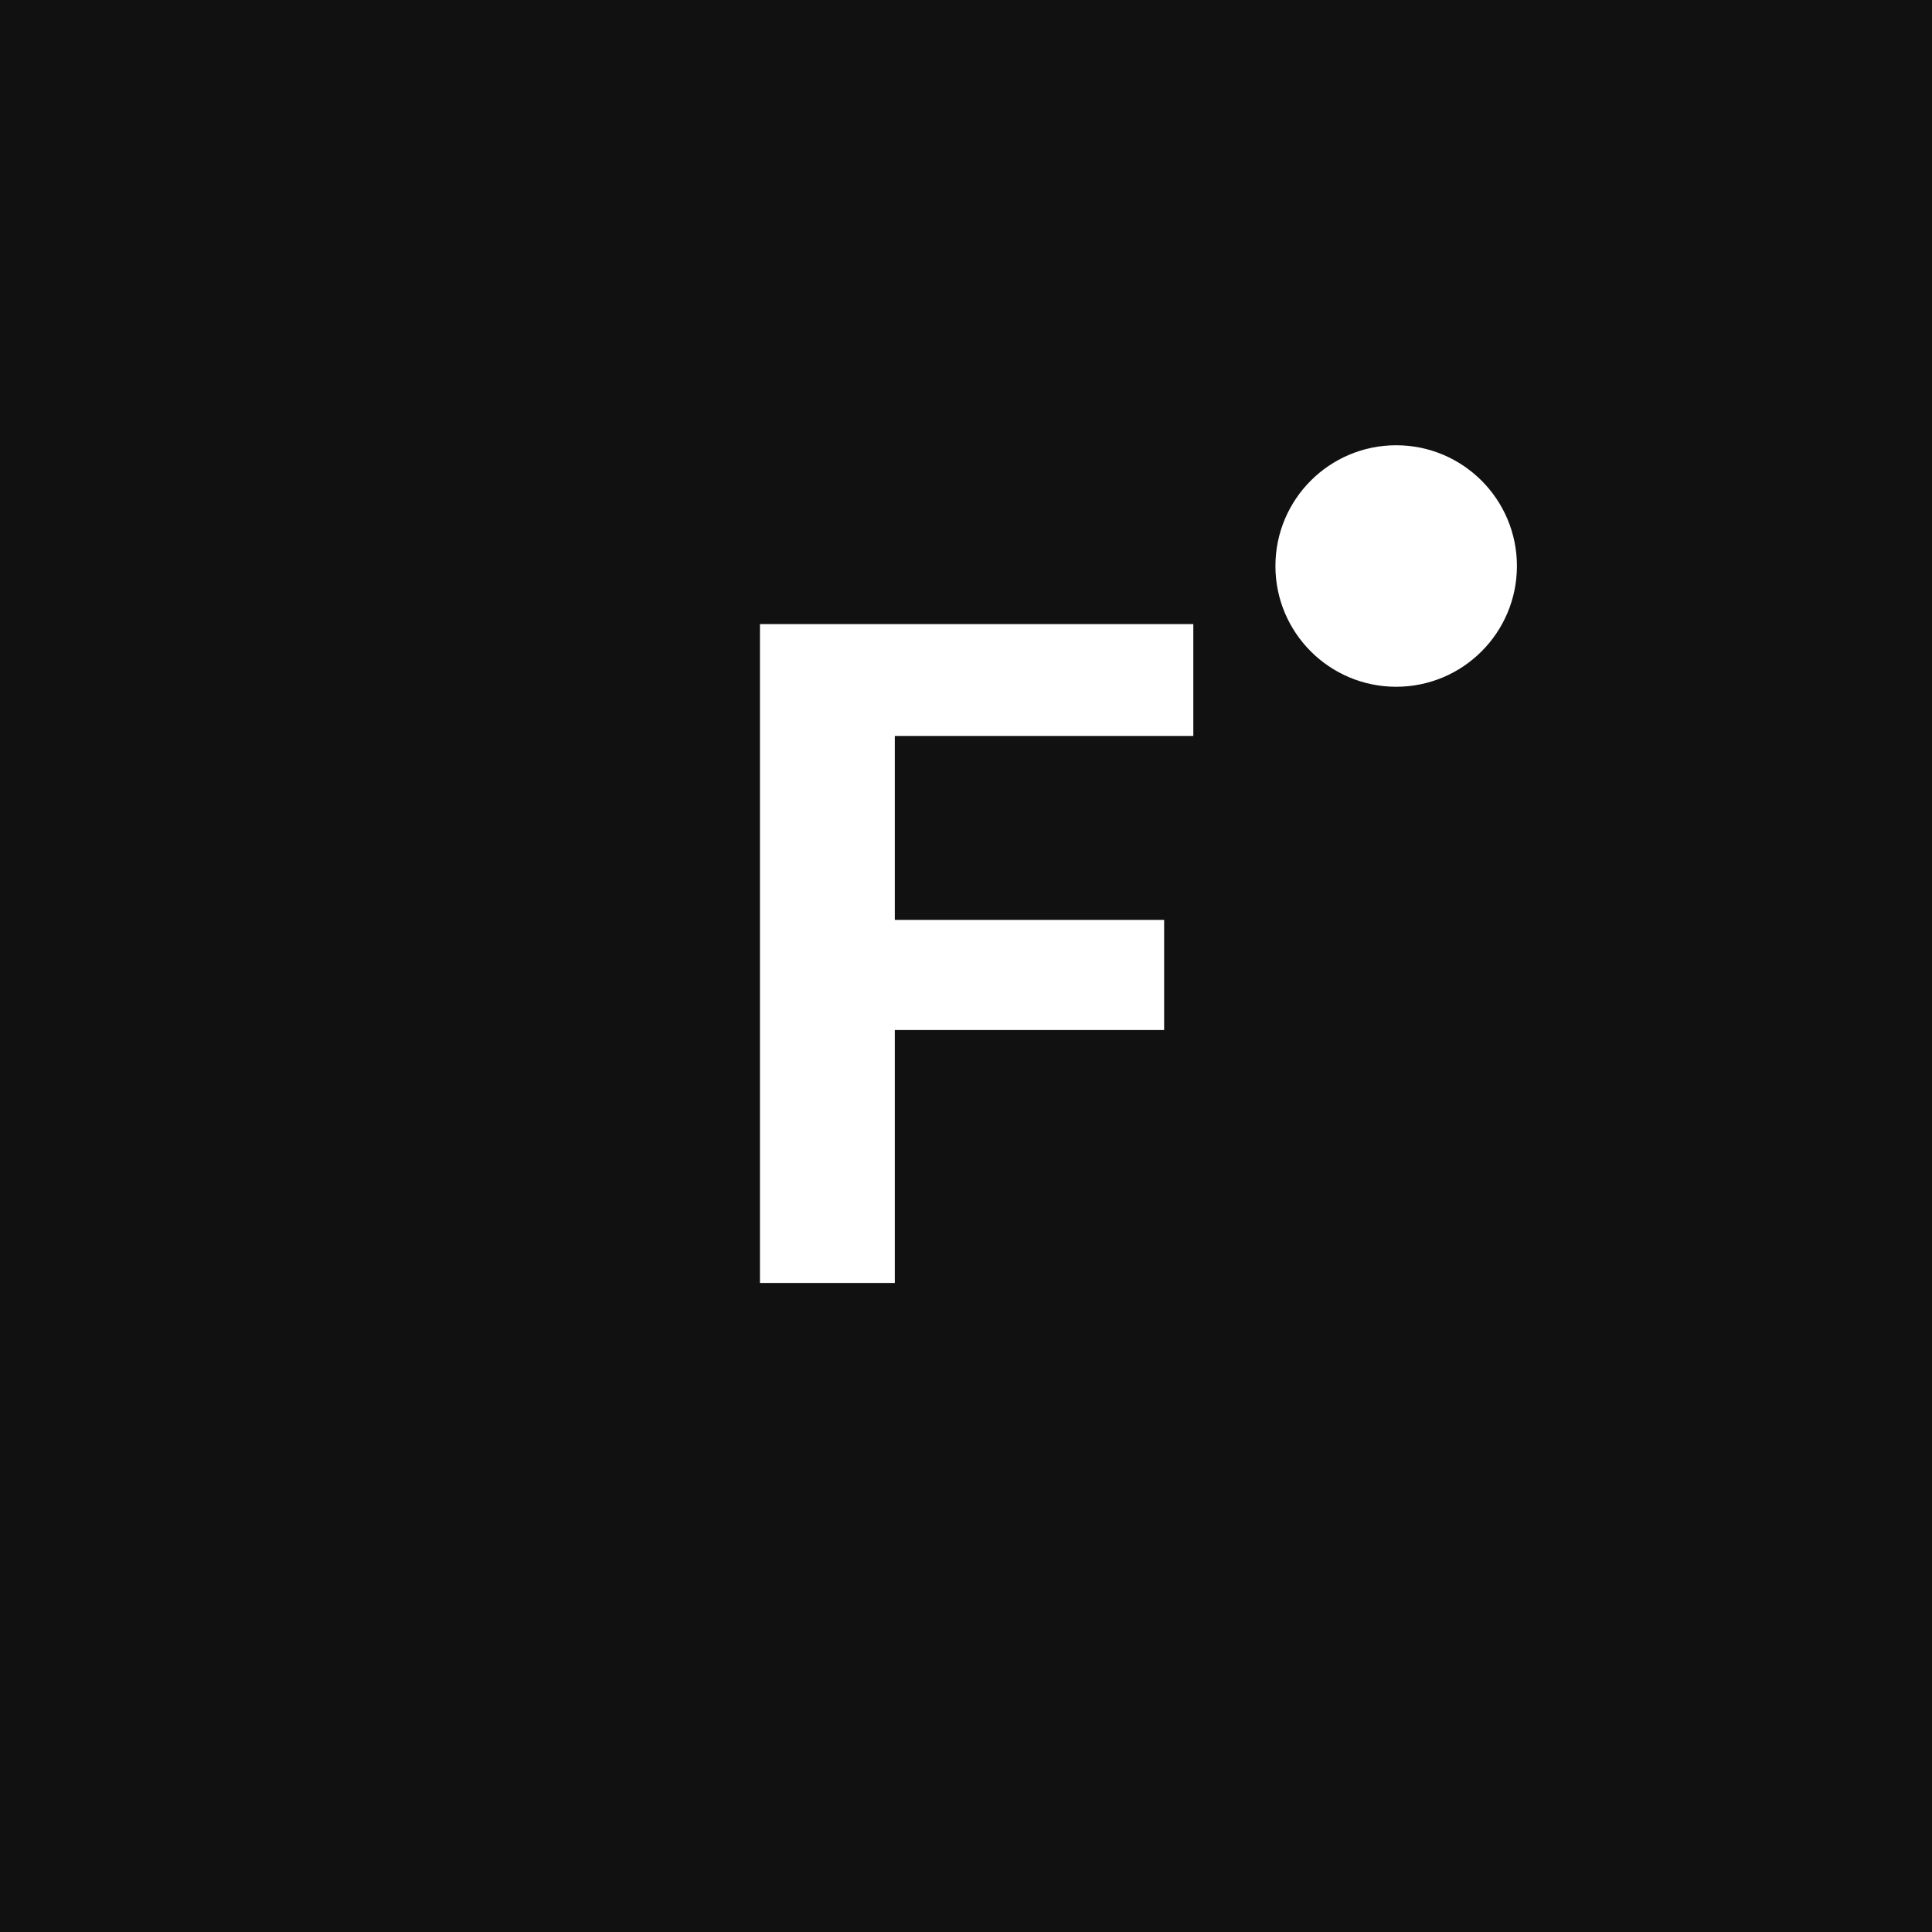
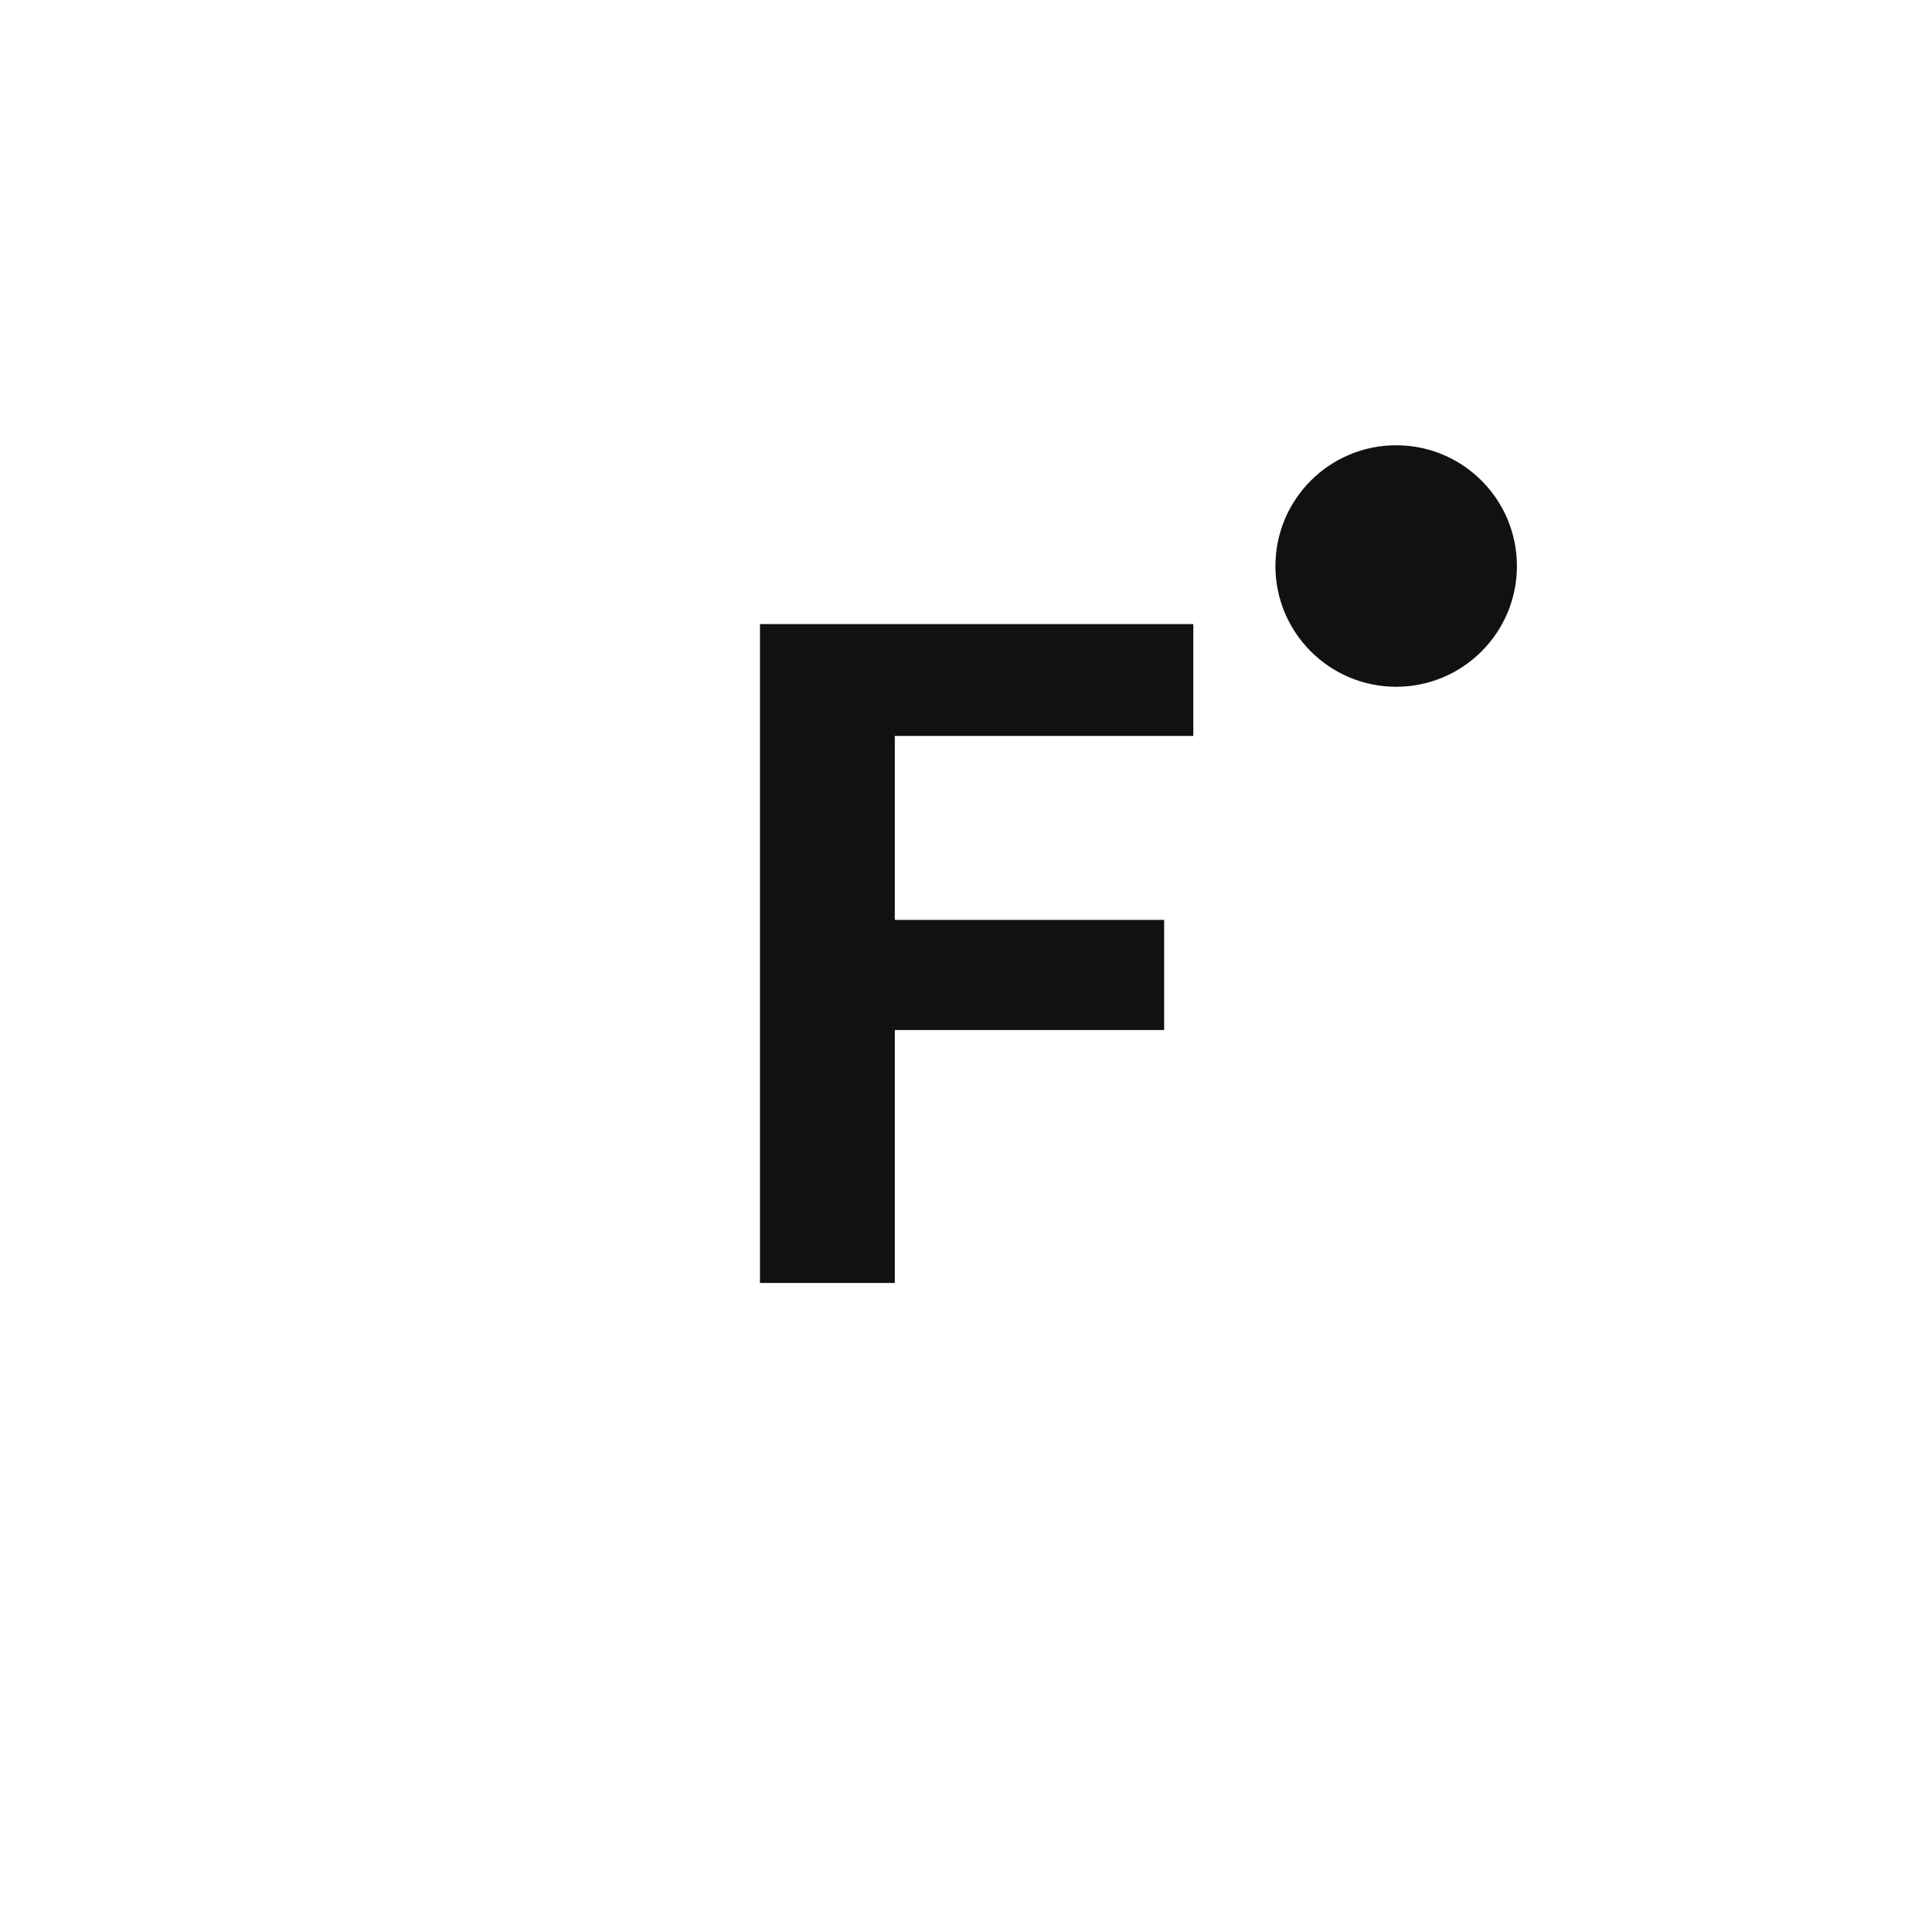
<svg xmlns="http://www.w3.org/2000/svg" viewBox="0 0 512 512" width="512" height="512">
-   <rect width="512" height="512" fill="#111111" />
-   <text x="256" y="340" text-anchor="middle" font-family="'Inter', Arial, sans-serif" font-size="240" font-weight="700" fill="#FFFFFF">F</text>
-   <circle cx="370" cy="150" r="32" fill="#FFFFFF" />
+   <rect width="512" height="512" fill="#FFFFFF" />
+   <text x="256" y="340" text-anchor="middle" font-family="'Inter', Arial, sans-serif" font-size="240" font-weight="700" fill="#111111">F</text>
+   <circle cx="370" cy="150" r="32" fill="#111111" />
</svg>
